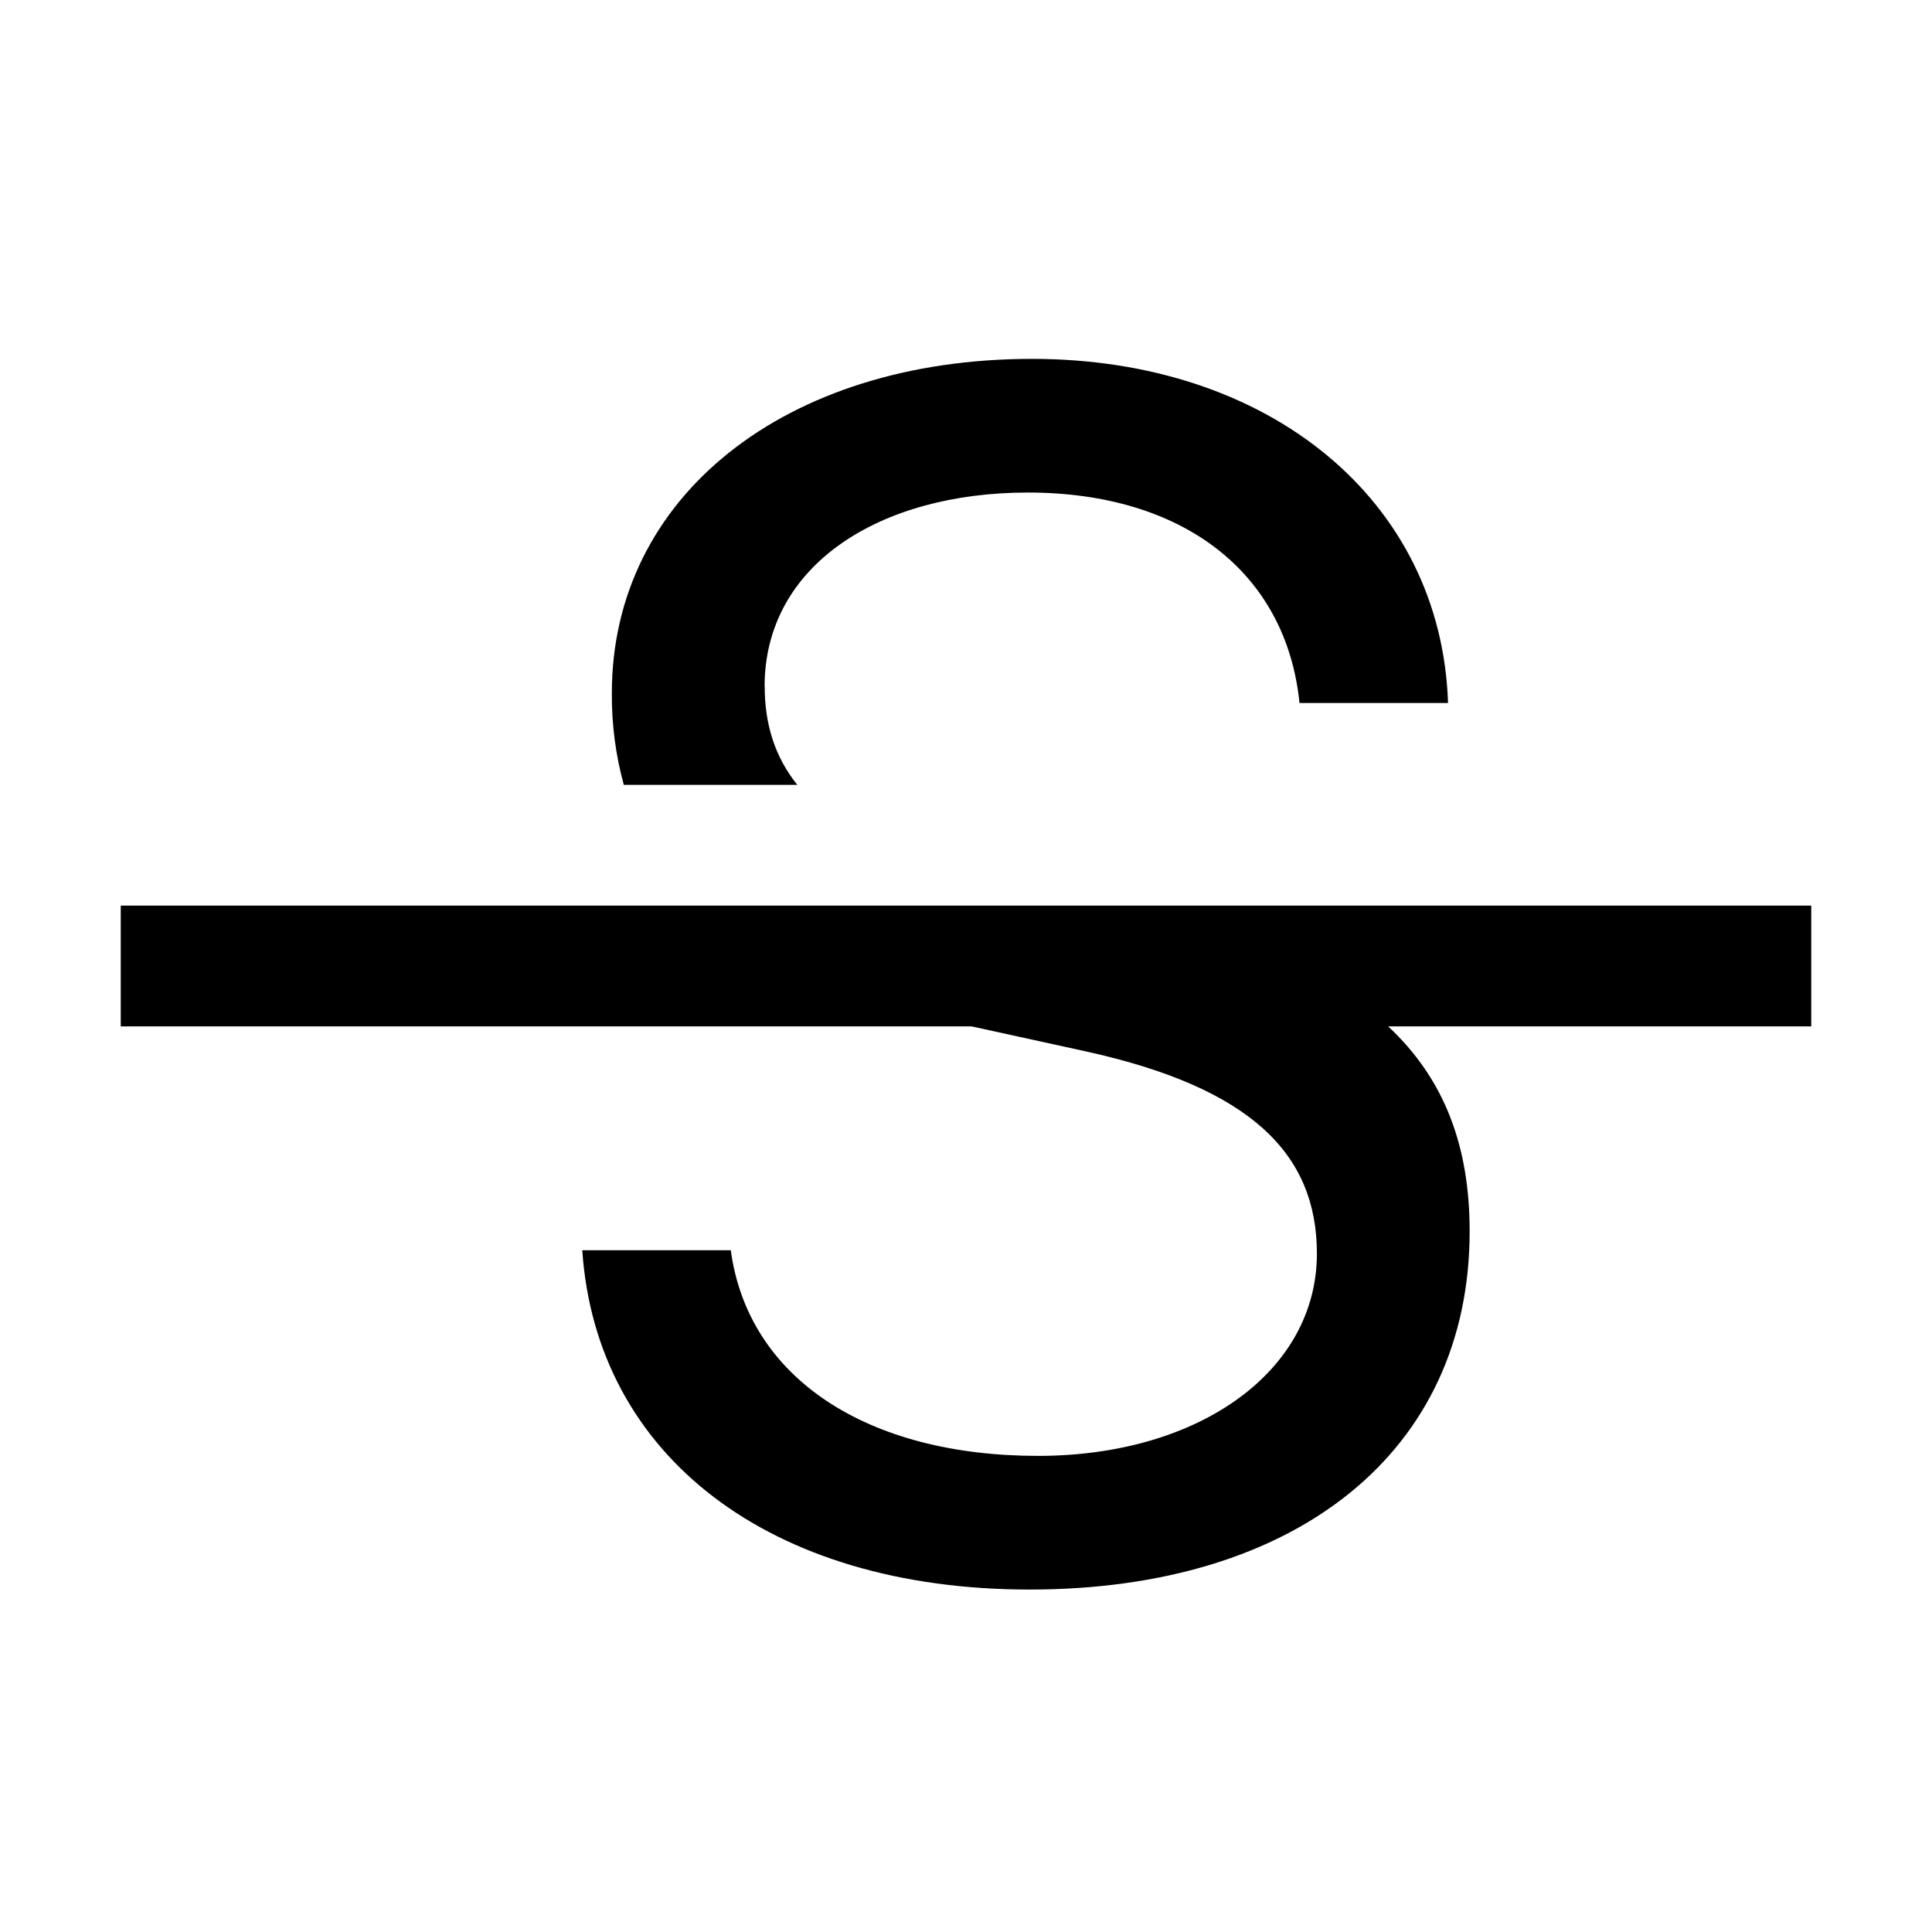
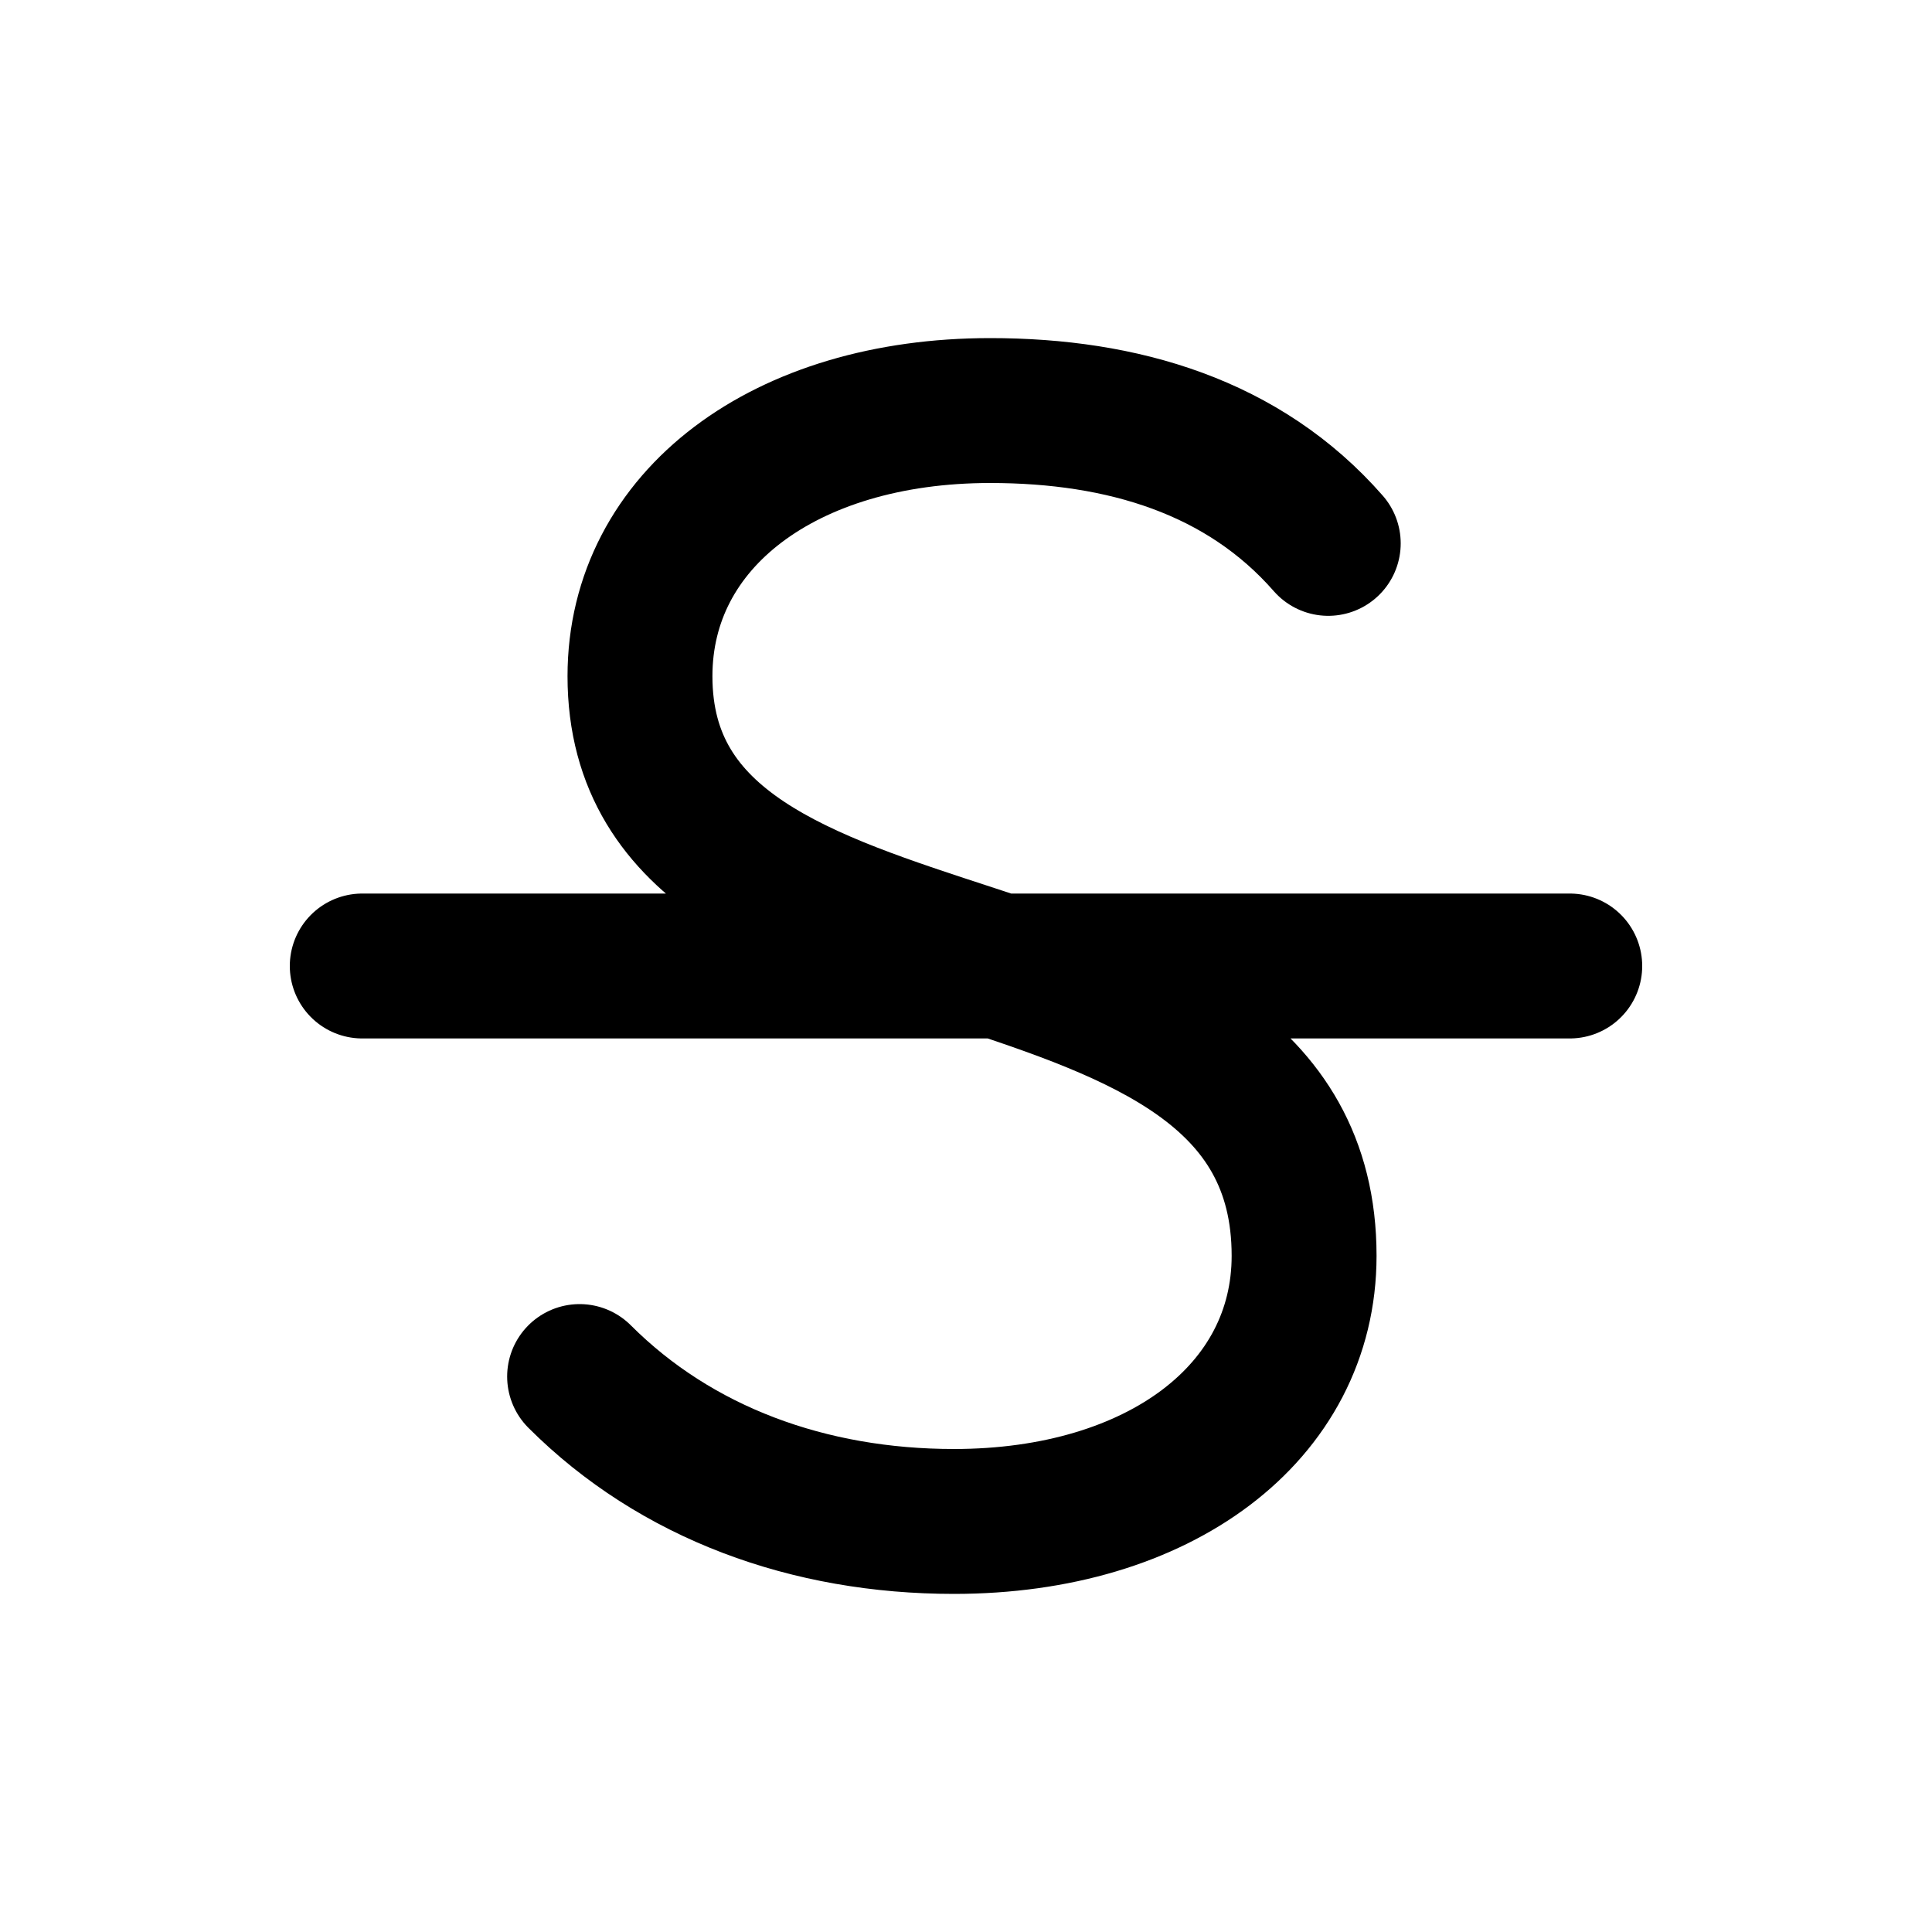
<svg xmlns="http://www.w3.org/2000/svg" width="16" height="16" fill="currentColor" class="bi bi-type-strikethrough" viewBox="0 0 16 16">
-   <path d="M6.333 5.686c0 .31.083.581.27.814H5.166a2.8 2.8 0 0 1-.099-.76c0-1.627 1.436-2.768 3.48-2.768 1.969 0 3.39 1.175 3.445 2.85h-1.23c-.11-1.08-.964-1.743-2.25-1.743-1.23 0-2.18.602-2.18 1.607zm2.194 7.478c-2.153 0-3.589-1.107-3.705-2.81h1.23c.144 1.06 1.129 1.703 2.544 1.703 1.34 0 2.31-.705 2.31-1.675 0-.827-.547-1.374-1.914-1.675L8.046 8.5H1v-1h14v1h-3.504c.468.437.675.994.675 1.697 0 1.826-1.436 2.967-3.644 2.967" />
+   <path fill="none" stroke="currentColor" stroke-width="1.2" stroke-linecap="round" d="M11 4.5C10.3 3.7 9.3 3.4 8.2 3.4c-1.7 0-2.9.9-2.9 2.2 0 2.9 5.5 1.7 5.5 4.8 0 1.3-1.2 2.2-2.9 2.2-1.2 0-2.3-.4-3.1-1.2M3 8h10" />
</svg>
